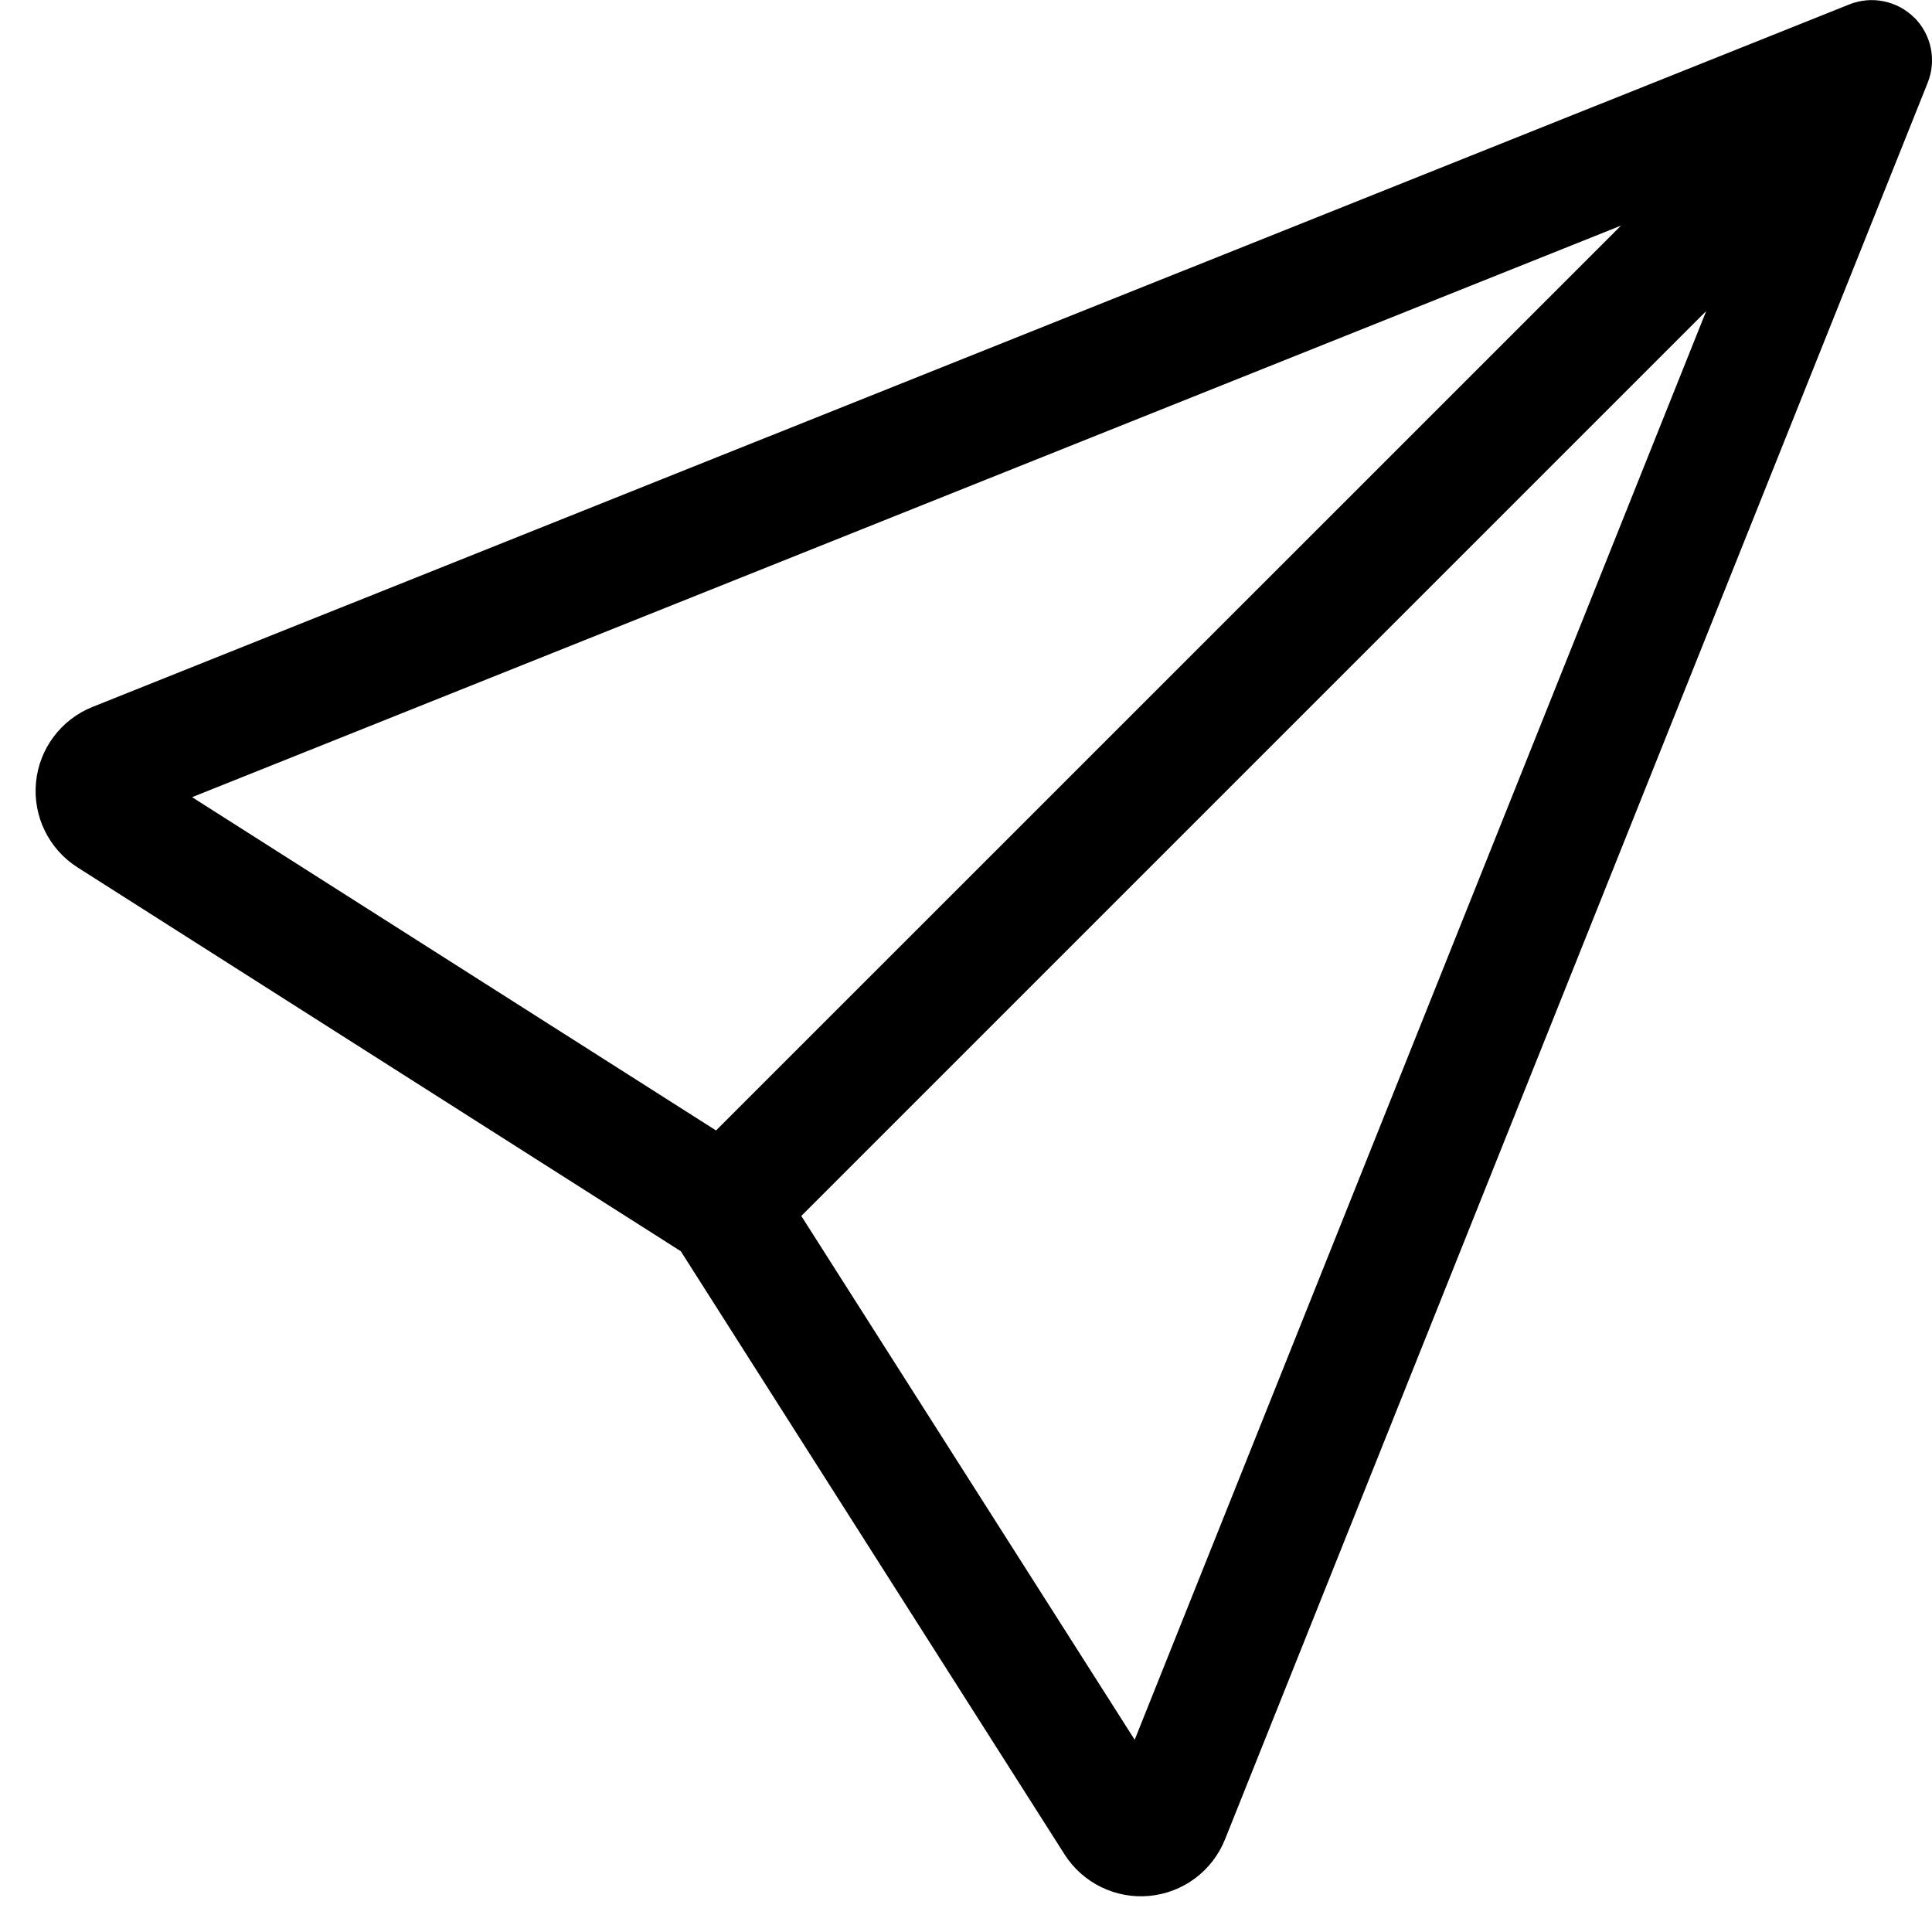
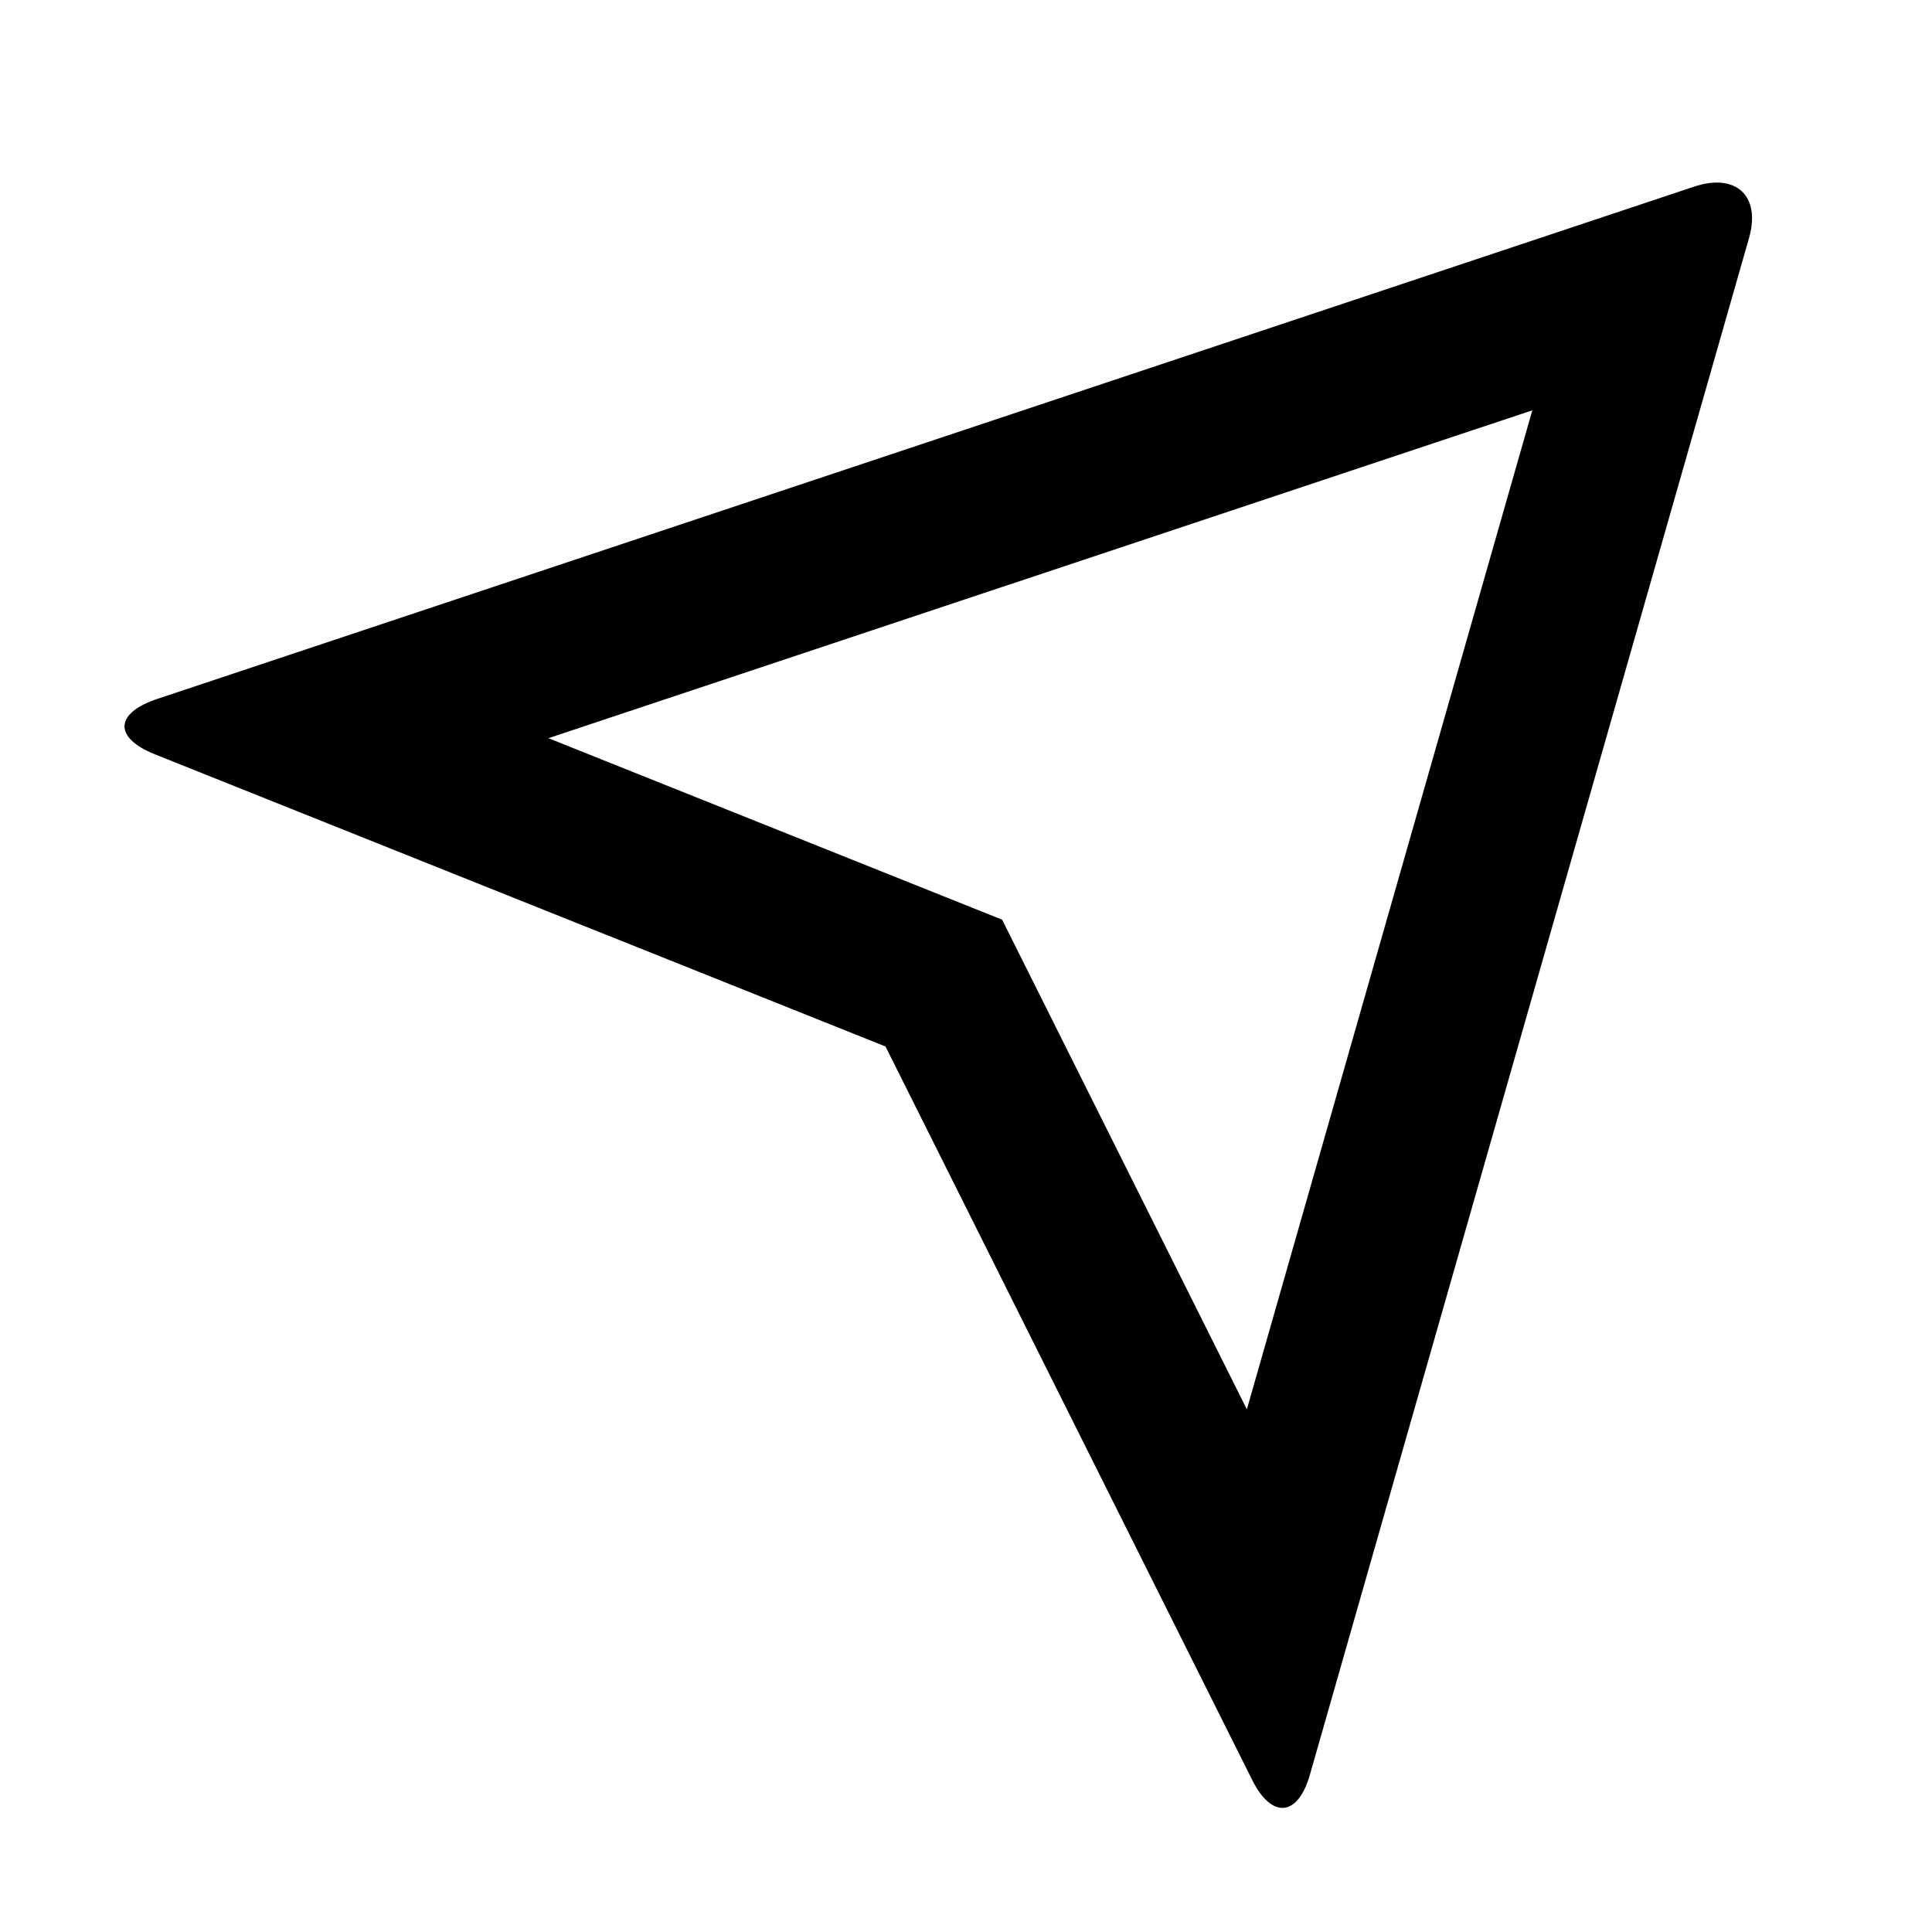
- <svg xmlns="http://www.w3.org/2000/svg" width="16" height="16" fill="currentColor" class="bi bi-send" viewBox="0 0 16 16">
-   <path d="M15.854.146a.5.5 0 0 1 .11.54l-5.819 14.547a.75.75 0 0 1-1.329.124l-3.178-4.995L.643 7.184a.75.75 0 0 1 .124-1.33L15.314.037a.5.5 0 0 1 .54.11ZM6.636 10.07l2.761 4.338L14.13 2.576 6.636 10.07Zm6.787-8.201L1.591 6.602l4.339 2.76 7.494-7.493Z" />
+ <svg xmlns="http://www.w3.org/2000/svg" viewBox="0 0 24 24" width="24" height="24" fill="currentColor">
+   <path fill="none" d="M0 0h24v24H0z" />
+   <path d="M1.923 9.37c-.51-.205-.504-.51.034-.689l19.086-6.362c.529-.176.832.12.684.638l-5.454 19.086c-.15.529-.475.553-.717.07L11 13 1.923 9.37zm4.89-.2l5.636 2.255 3.04 6.082 3.546-12.41L6.812 9.17z" />
</svg>
